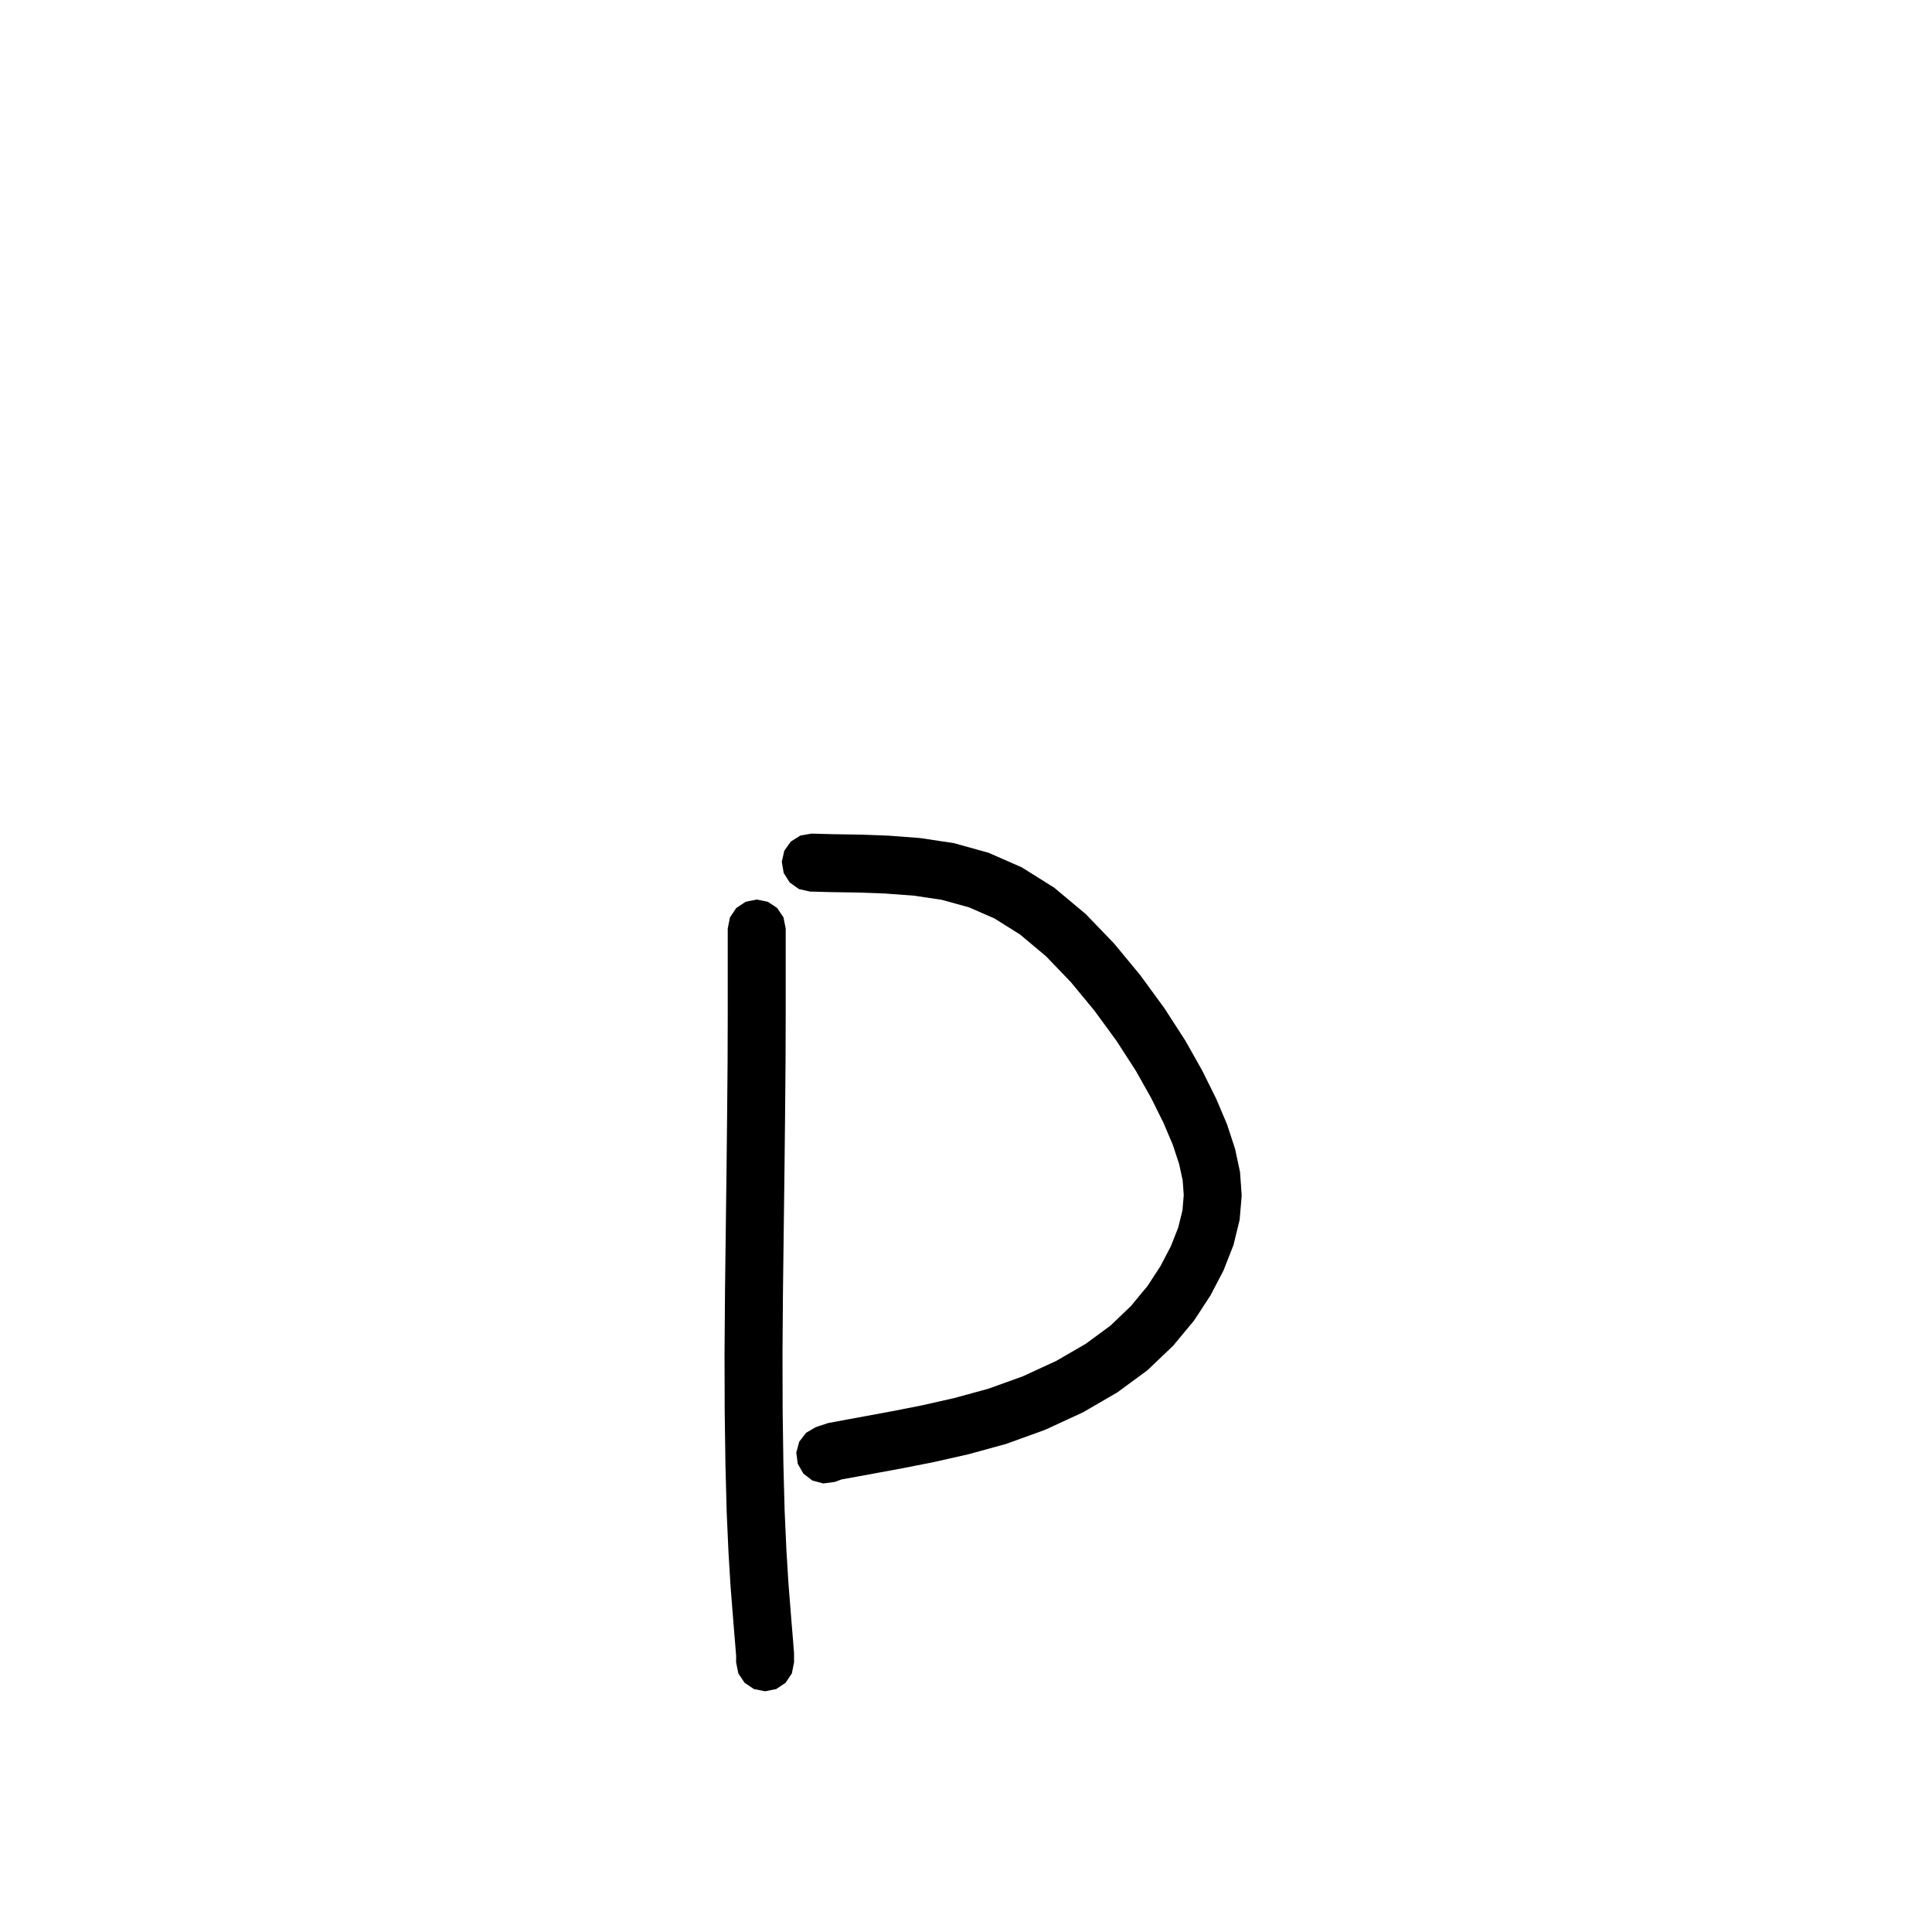
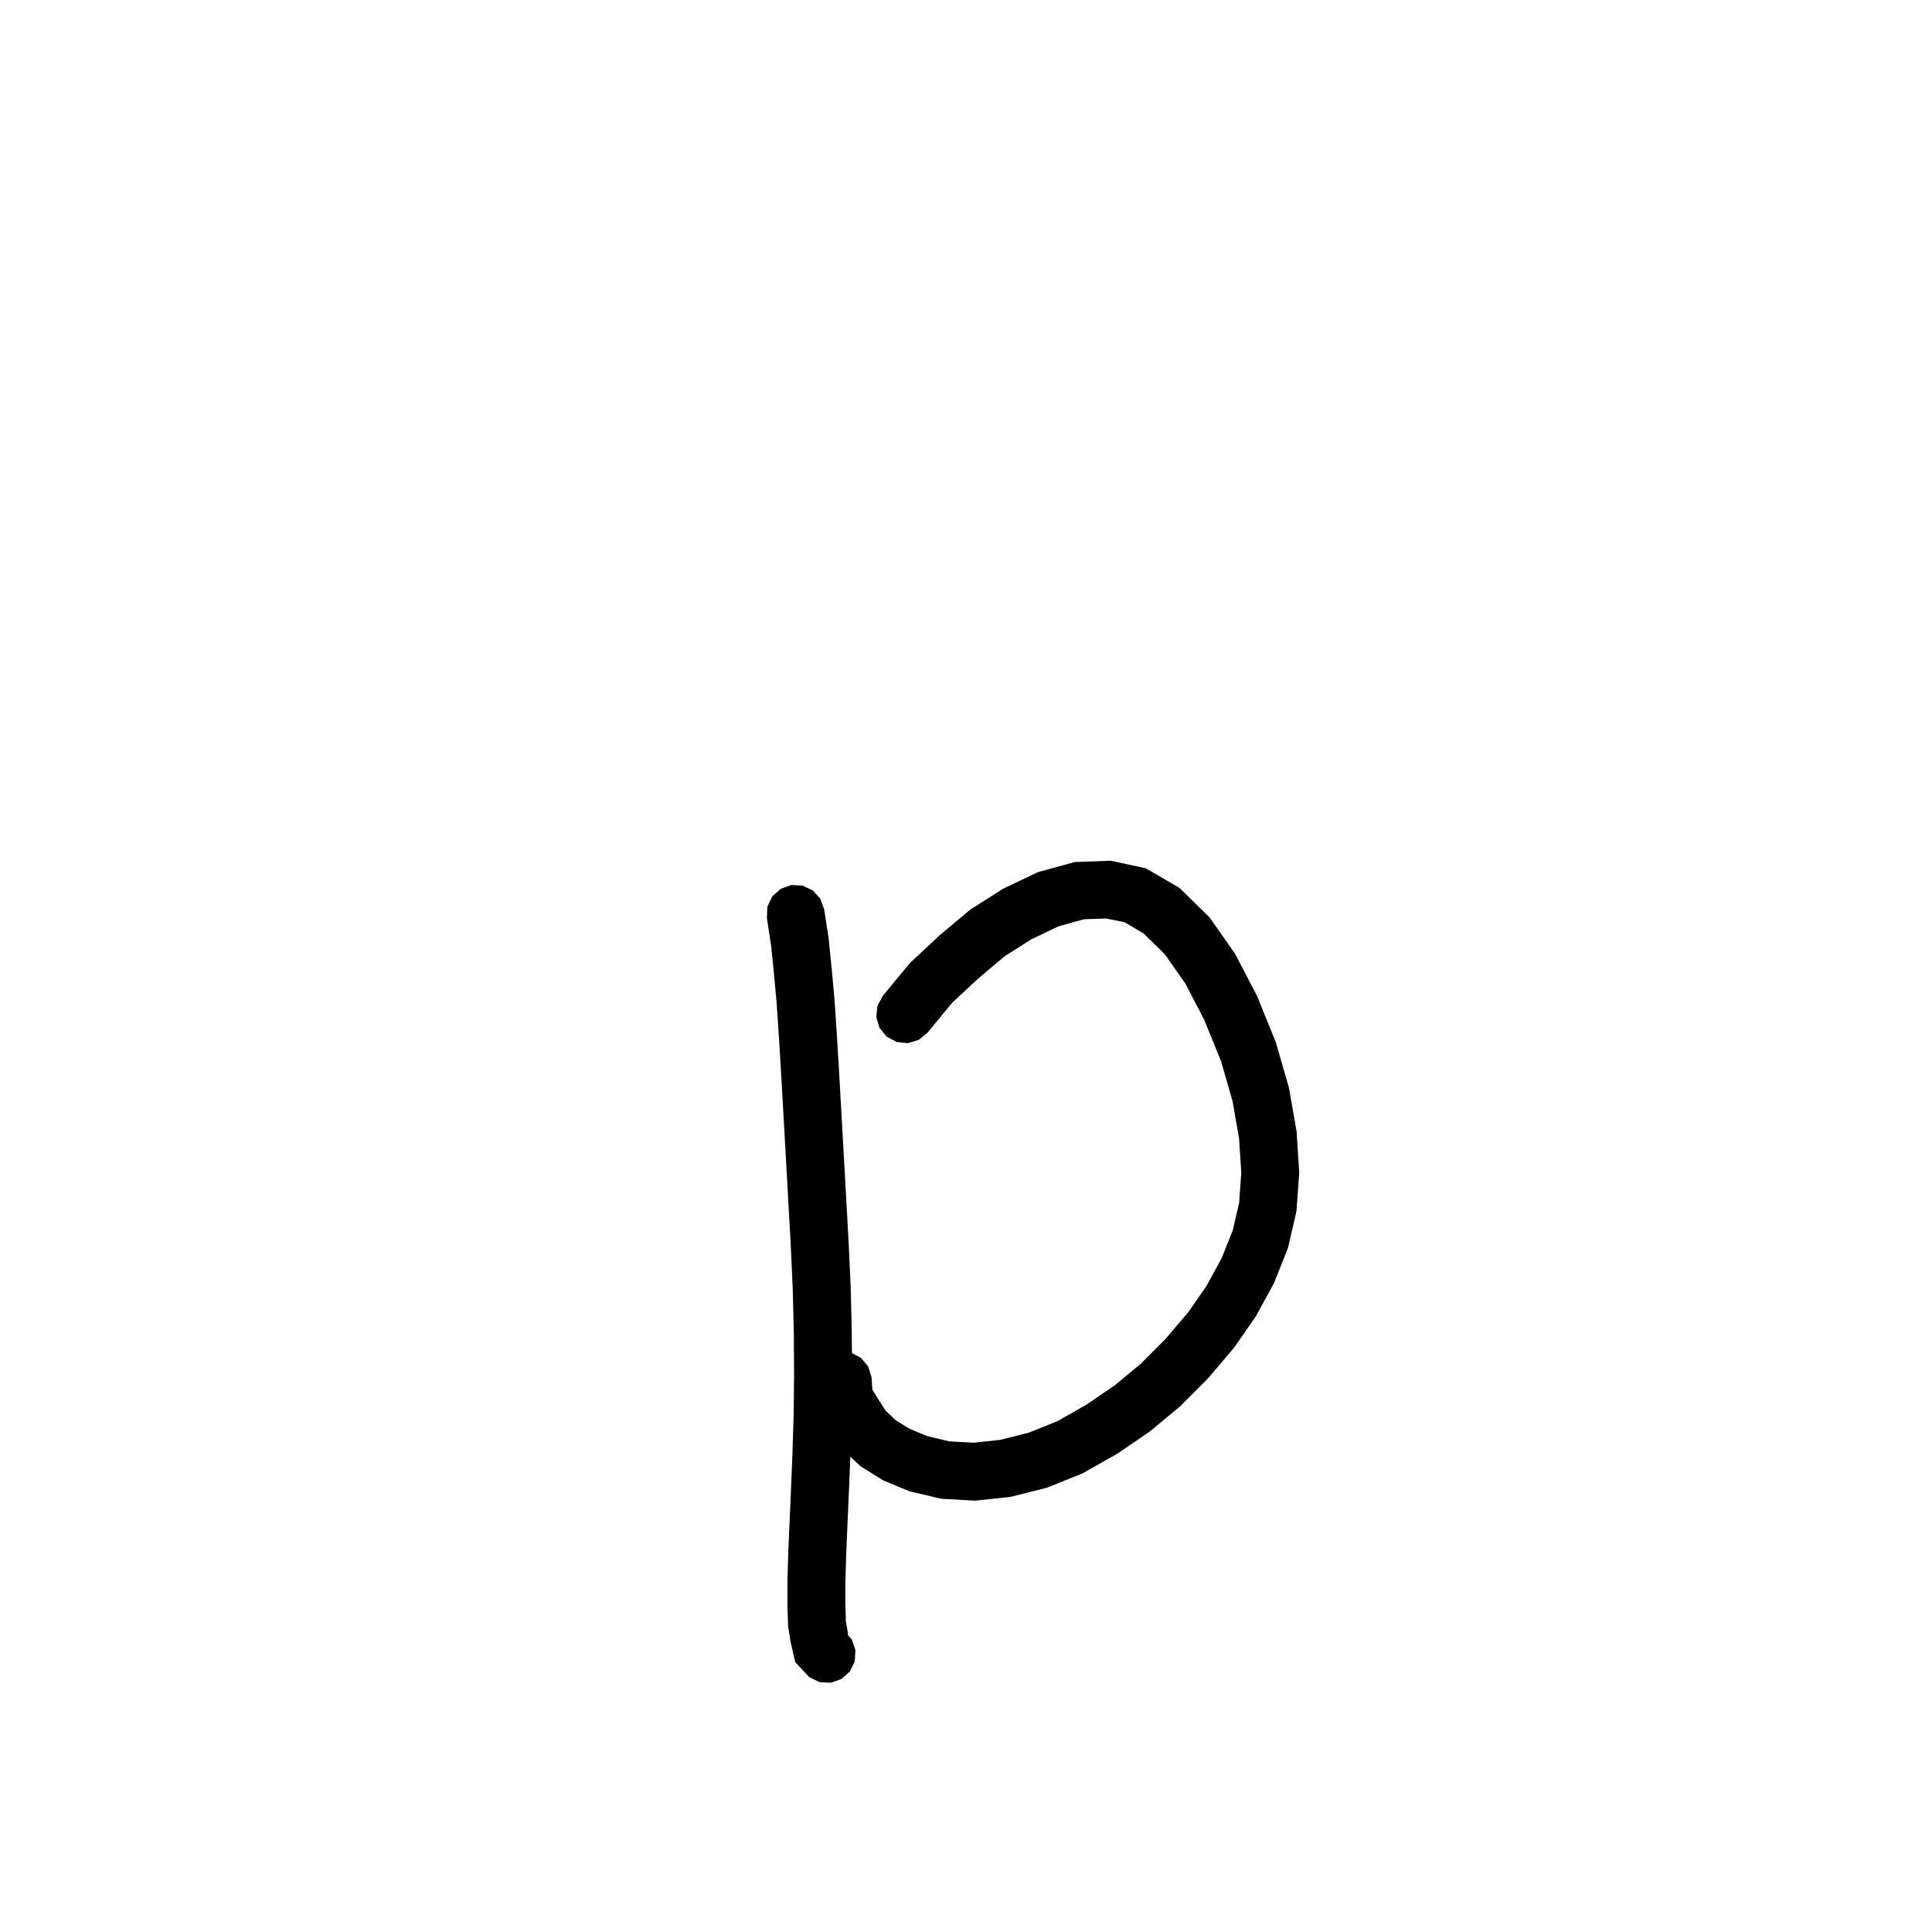
<svg xmlns="http://www.w3.org/2000/svg" viewBox="0 0 300 300" width="300" height="300">
-   <path d="M 113.003 144.183 L 113.003 150.328 L 113.003 157.439 L 112.979 164.895 L 112.908 172.969 L 112.814 181.768 L 112.696 191.136 L 112.577 200.621 L 112.506 210.025 L 112.53 219.188 L 112.649 227.537 L 112.84 234.825 L 113.127 241.201 L 113.439 246.294 L 113.749 250.232 L 113.986 253.212 L 114.175 255.464 L 114.307 257.137 L 114.303 258.121 L 114.645 259.843 L 115.621 261.303 L 117.08 262.279 L 118.803 262.621 L 120.525 262.279 L 121.984 261.303 L 122.96 259.843 L 123.303 258.121 L 123.298 256.715 L 123.146 254.736 L 122.957 252.481 L 122.721 249.521 L 122.417 245.675 L 122.115 240.732 L 121.834 234.511 L 121.647 227.358 L 121.53 219.115 L 121.506 210.048 L 121.577 200.711 L 121.695 191.249 L 121.813 181.874 L 121.908 173.057 L 121.979 164.95 L 122.003 157.453 L 122.003 150.328 L 122.003 144.183 L 121.66 142.461 L 120.685 141.001 L 119.225 140.026 L 117.503 139.683 L 115.781 140.026 L 114.321 141.001 L 113.345 142.461 Z" fill="black" fill-rule="nonzero" />
-   <path d="M 125.771 138.44 L 128.952 138.526 L 133.293 138.594 L 137.407 138.742 L 141.908 139.079 L 146.246 139.725 L 150.477 140.896 L 154.434 142.626 L 158.38 145.101 L 162.432 148.495 L 166.281 152.503 L 169.94 156.931 L 173.379 161.637 L 176.38 166.282 L 178.759 170.514 L 180.68 174.387 L 182.117 177.779 L 183.098 180.76 L 183.645 183.285 L 183.812 185.575 L 183.613 187.94 L 182.963 190.586 L 181.81 193.517 L 180.2 196.595 L 178.197 199.676 L 175.597 202.813 L 172.404 205.866 L 168.578 208.673 L 164.028 211.314 L 158.832 213.709 L 153.505 215.631 L 148.173 217.091 L 143.111 218.232 L 138.518 219.136 L 134.673 219.847 L 131.603 220.41 L 128.587 220.972 L 126.682 221.602 L 125.163 222.484 L 124.097 223.879 L 123.647 225.576 L 123.88 227.317 L 124.762 228.835 L 126.157 229.901 L 127.854 230.351 L 129.595 230.118 L 130.683 229.724 L 133.229 229.262 L 136.304 228.698 L 140.211 227.975 L 144.977 227.036 L 150.362 225.821 L 156.232 224.208 L 162.25 222.034 L 168.163 219.308 L 173.492 216.214 L 178.174 212.773 L 182.166 208.965 L 185.427 205.035 L 187.962 201.152 L 189.992 197.265 L 191.533 193.334 L 192.49 189.426 L 192.811 185.646 L 192.552 181.996 L 191.776 178.376 L 190.536 174.597 L 188.852 170.616 L 186.709 166.295 L 184.077 161.617 L 180.791 156.532 L 177.045 151.407 L 172.999 146.515 L 168.577 141.92 L 163.695 137.838 L 158.66 134.68 L 153.493 132.416 L 148.129 130.924 L 142.918 130.136 L 137.918 129.756 L 133.524 129.597 L 129.136 129.528 L 126.015 129.443 L 124.284 129.739 L 122.798 130.675 L 121.784 132.108 L 121.395 133.82 L 121.69 135.551 L 122.626 137.036 L 124.059 138.051 Z" fill="black" fill-rule="nonzero" />
+   <path d="M 119.082 142.563 L 119.735 146.801 L 120.161 151.015 L 120.603 155.854 L 120.953 161.06 L 121.306 166.926 L 121.66 173.165 L 122.038 179.871 L 122.416 186.679 L 122.793 193.468 L 123.097 200.158 L 123.261 206.779 L 123.307 213.46 L 123.237 219.724 L 123.05 225.801 L 122.815 231.506 L 122.579 236.831 L 122.388 241.473 L 122.268 245.659 L 122.268 249.277 L 122.379 252.527 L 122.785 255.061 L 123.487 258.098 L 125.655 260.426 L 127.235 261.194 L 128.987 261.299 L 130.647 260.725 L 131.96 259.56 L 132.728 257.981 L 132.833 256.228 L 132.259 254.569 L 131.094 253.255 L 131.687 254.389 L 131.648 253.5 L 131.344 251.733 L 131.267 249.144 L 131.267 245.799 L 131.383 241.791 L 131.57 237.216 L 131.807 231.89 L 132.044 226.123 L 132.235 219.911 L 132.307 213.476 L 132.259 206.637 L 132.092 199.842 L 131.782 193.014 L 131.402 186.18 L 131.024 179.368 L 130.646 172.657 L 130.291 166.401 L 129.935 160.489 L 129.575 155.147 L 129.12 150.154 L 128.663 145.662 L 127.977 141.195 L 127.377 139.545 L 126.191 138.25 L 124.599 137.508 L 122.845 137.431 L 121.195 138.032 L 119.901 139.218 L 119.158 140.809 Z" fill="black" fill-rule="nonzero" />
+   <path d="M 144.016 160.363 L 147.849 155.708 L 151.825 152.008 L 156.026 148.471 L 160.122 145.867 L 164.37 143.838 L 168.315 142.738 L 171.75 142.625 L 174.596 143.193 L 177.604 144.968 L 180.894 148.203 L 184.079 152.754 L 187.012 158.404 L 189.615 164.812 L 191.397 171.012 L 192.4 176.781 L 192.745 182.077 L 192.416 186.742 L 191.416 191.073 L 189.677 195.419 L 187.345 199.68 L 184.513 203.754 L 180.982 207.911 L 177.169 211.733 L 173.123 215.098 L 168.724 218.099 L 164.179 220.684 L 159.783 222.453 L 155.296 223.583 L 151.153 224.025 L 147.395 223.812 L 143.987 223.005 L 141.21 221.846 L 139.106 220.551 L 137.483 219.012 L 136.363 217.235 L 135.461 215.796 L 135.328 213.838 L 134.796 212.165 L 133.665 210.822 L 132.105 210.015 L 130.356 209.866 L 128.682 210.398 L 127.34 211.53 L 126.533 213.089 L 126.384 214.839 L 126.881 218.513 L 128.658 221.887 L 130.61 224.822 L 133.62 227.686 L 137.141 229.874 L 141.265 231.583 L 146.129 232.722 L 151.4 233.021 L 156.899 232.439 L 162.575 231.009 L 168.106 228.782 L 173.487 225.735 L 178.542 222.284 L 183.241 218.377 L 187.605 214.006 L 191.637 209.253 L 194.998 204.416 L 197.818 199.256 L 200.002 193.769 L 201.318 188.064 L 201.745 182.077 L 201.334 175.698 L 200.163 168.973 L 198.116 161.858 L 195.189 154.645 L 191.787 148.108 L 187.788 142.417 L 183.136 137.868 L 177.919 134.829 L 172.494 133.656 L 166.901 133.85 L 161.202 135.414 L 155.761 137.994 L 150.686 141.227 L 145.859 145.269 L 141.279 149.557 L 137.077 154.632 L 136.244 156.178 L 136.067 157.924 L 136.571 159.606 L 137.681 160.967 L 139.227 161.799 L 140.973 161.977 L 142.655 161.473 Z" fill="black" fill-rule="nonzero" />
</svg>
